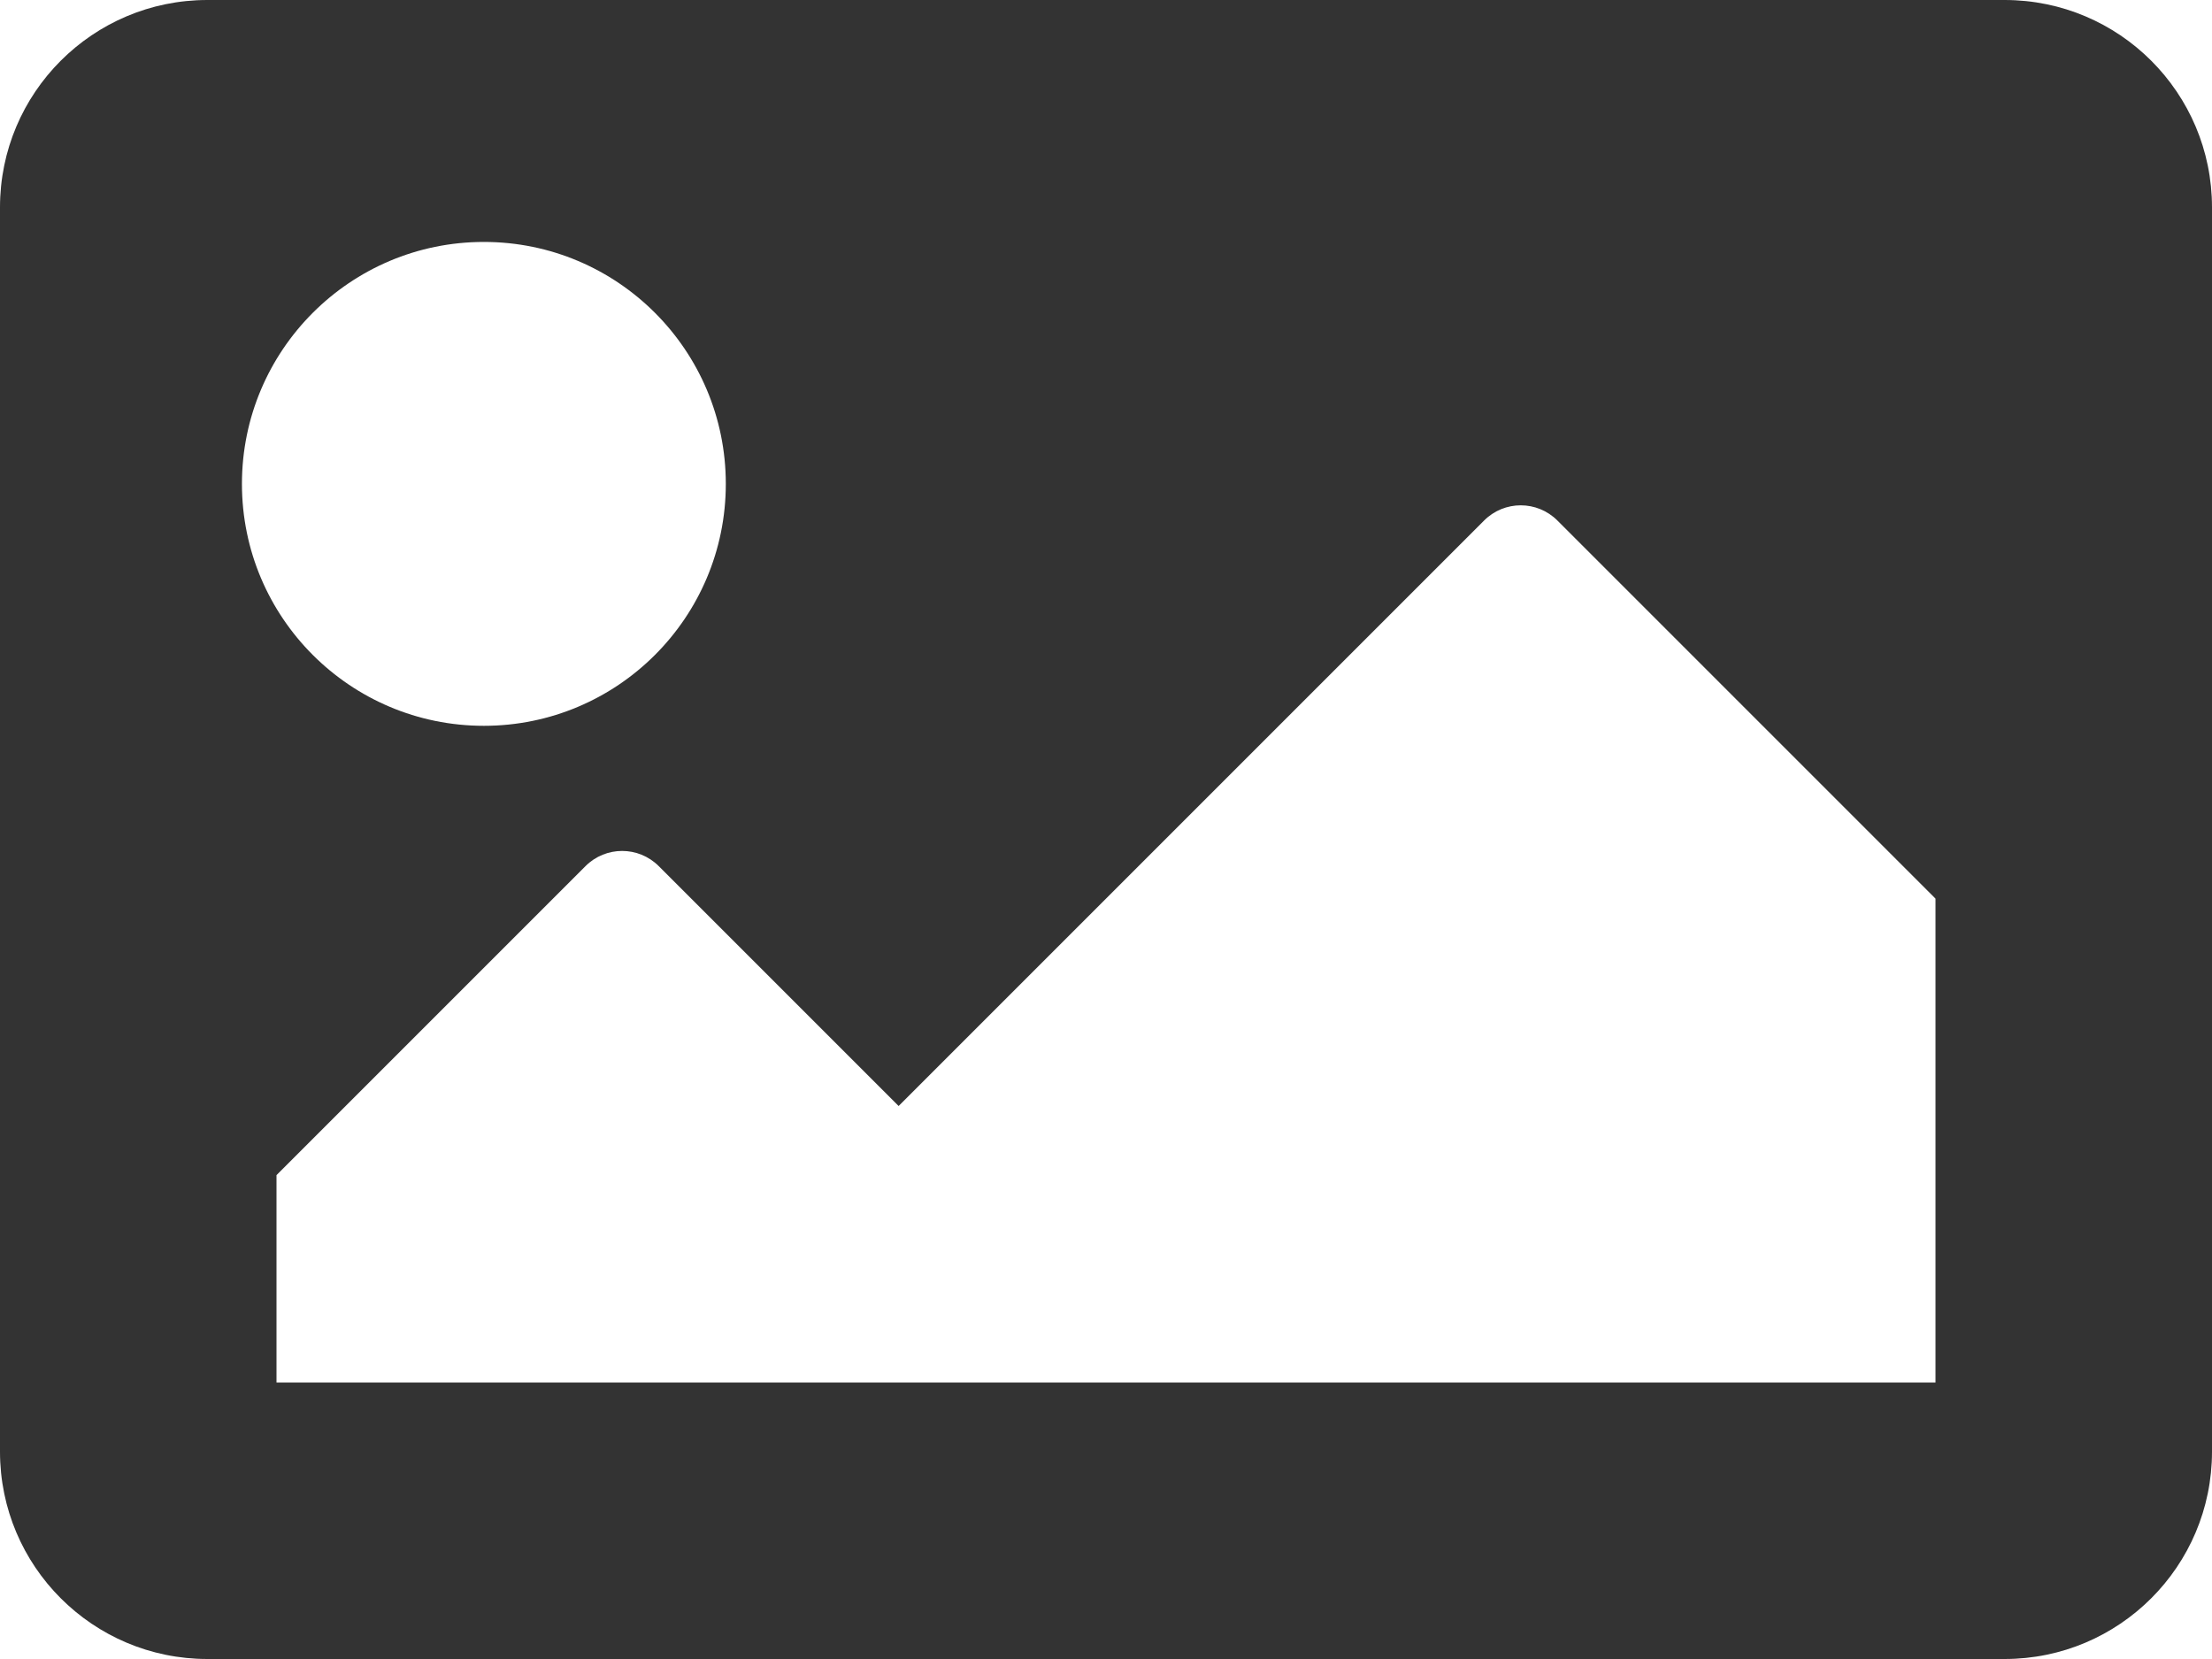
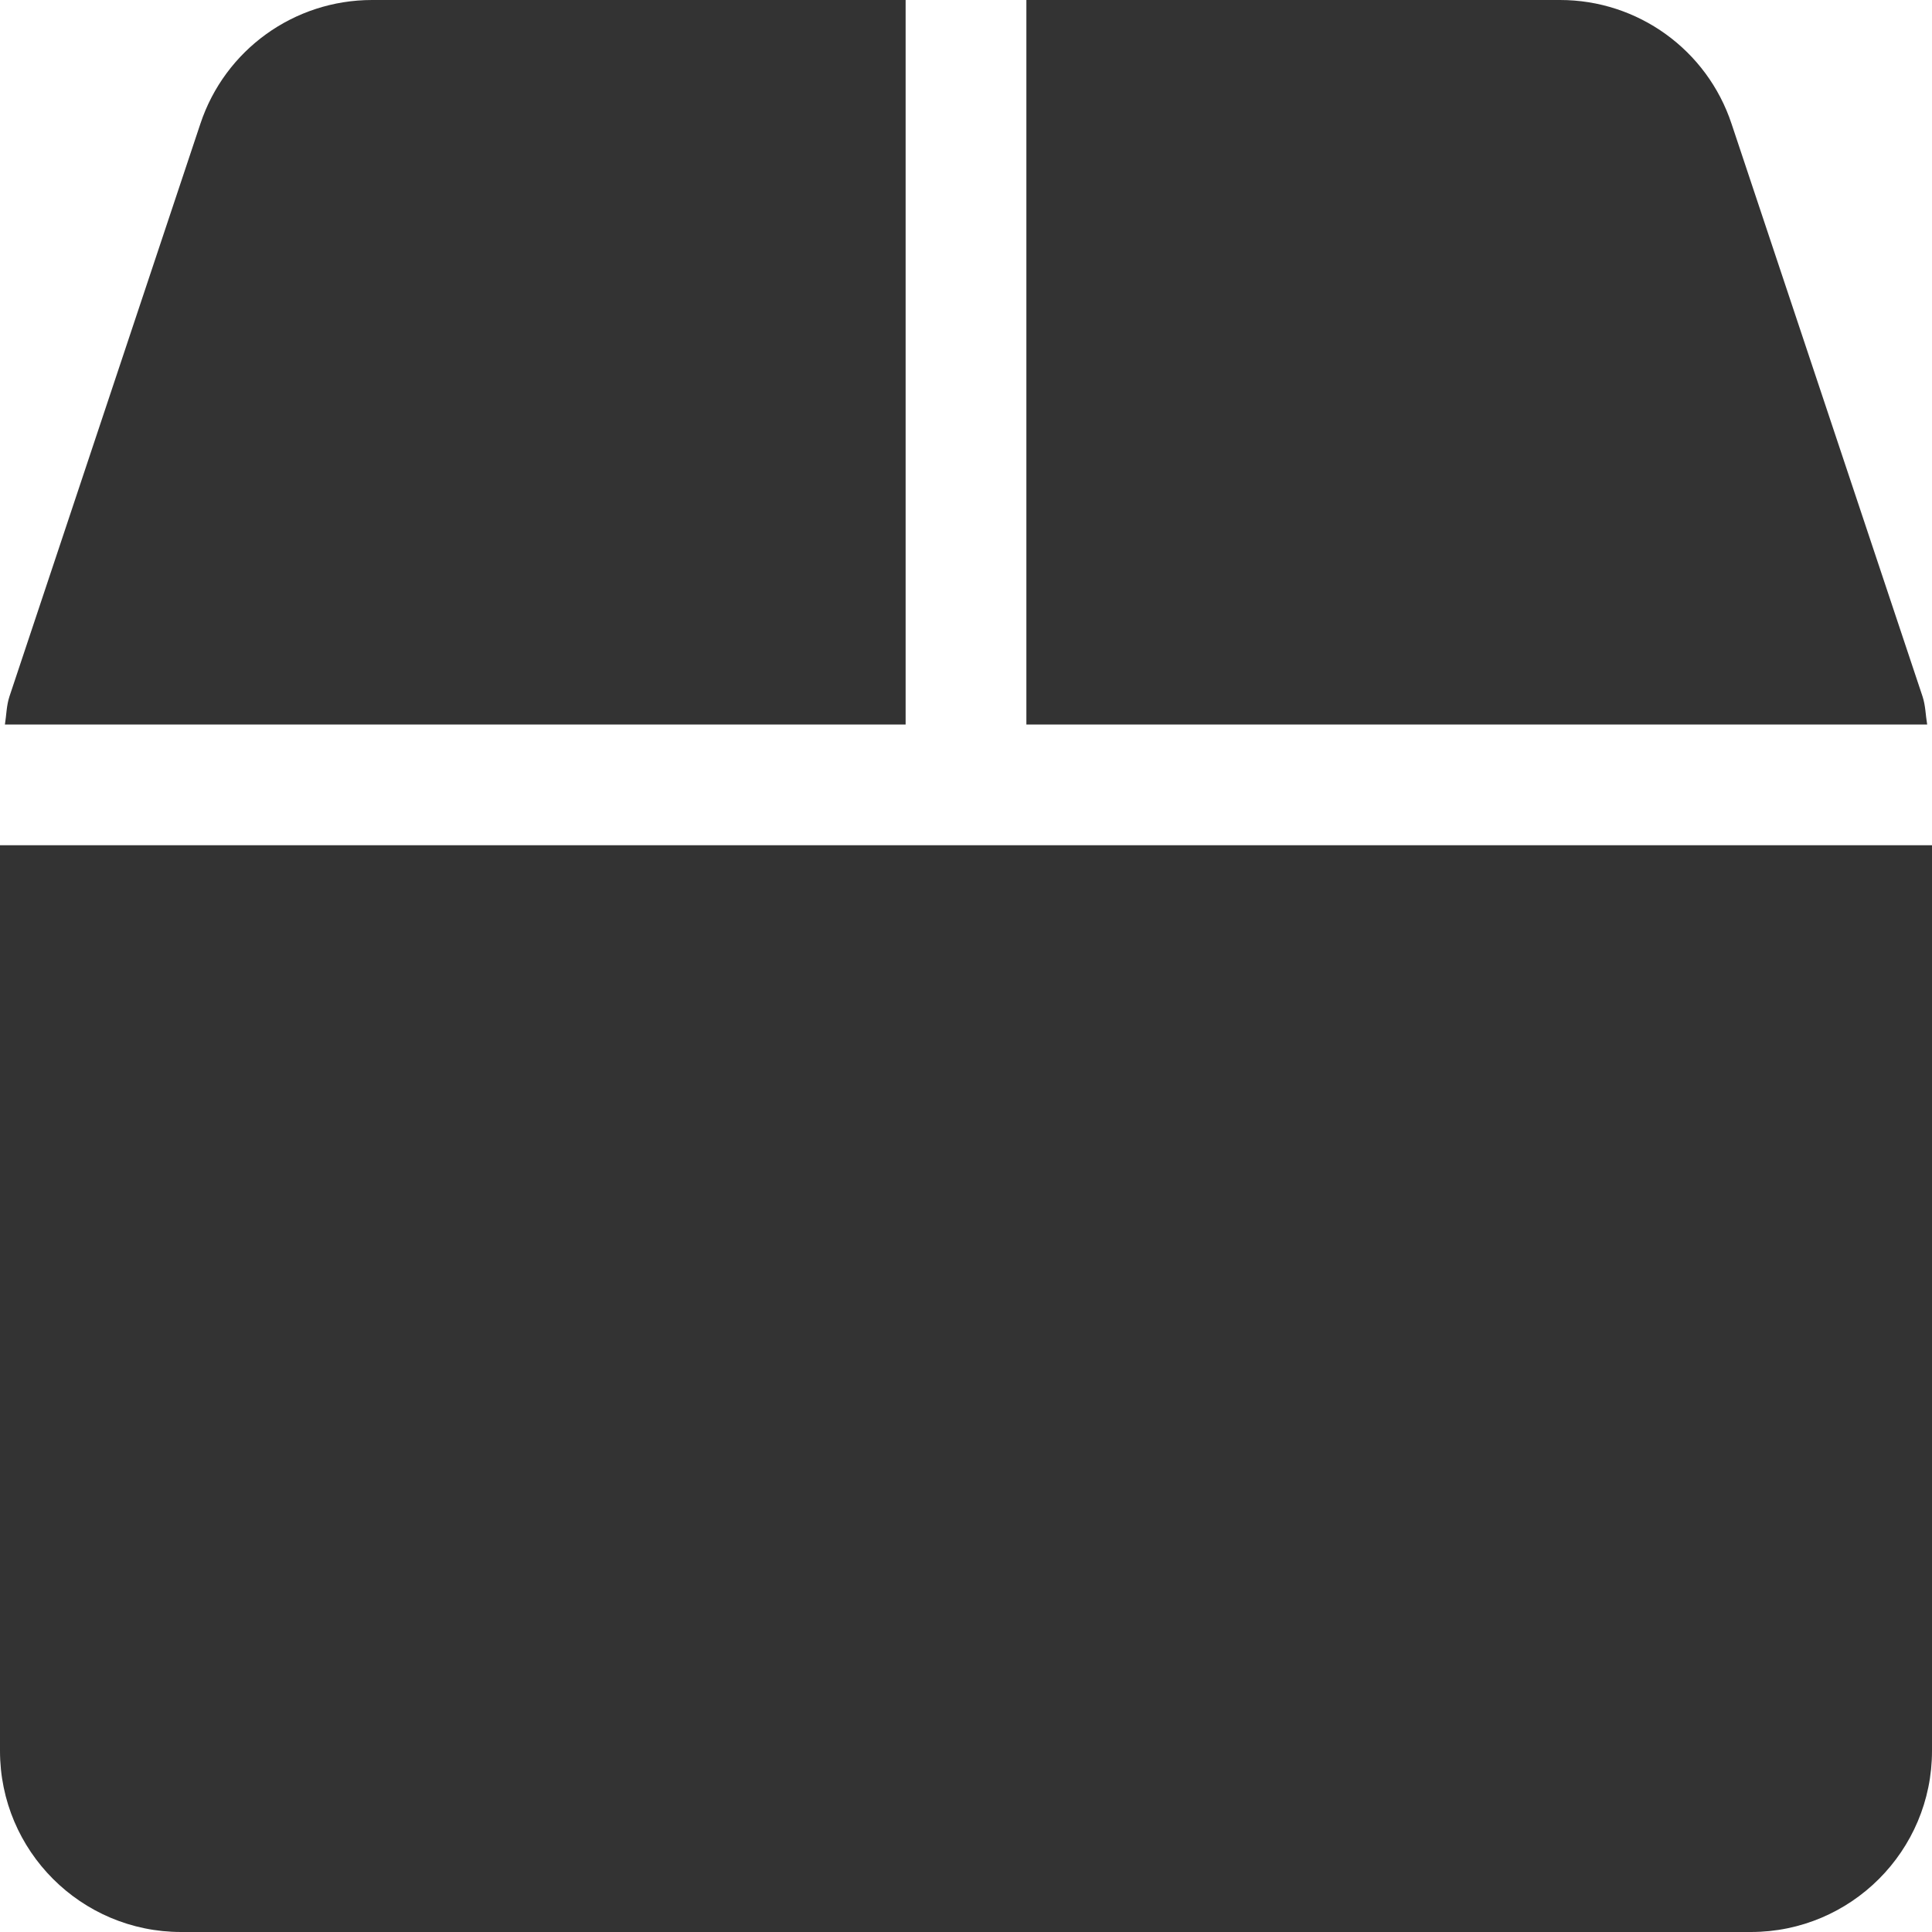
- <svg xmlns="http://www.w3.org/2000/svg" width="32px" height="24px" viewBox="0 0 32 24" version="1.1">
-   <g id="Screen-Panel-/-Adaptivity" stroke="none" stroke-width="1" fill="none" fill-rule="evenodd">
-     <g id="Rule-Editor-Open-Nested" transform="translate(-554, -21)" fill="#333333" fill-rule="nonzero">
-       <path d="M583,45 L557,45 C555.343,45 554,43.657 554,42 L554,24 C554,22.343 555.343,21 557,21 L583,21 C584.657,21 586,22.343 586,24 L586,42 C586,43.657 584.657,45 583,45 Z M561,24.5 C559.067,24.5 557.5,26.067 557.5,28 C557.5,29.933 559.067,31.5 561,31.5 C562.933,31.5 564.5,29.933 564.5,28 C564.5,26.067 562.933,24.5 561,24.5 Z M558,41 L582,41 L582,34 L576.53,28.53 C576.237,28.237 575.763,28.237 575.47,28.53 L567,37 L563.53,33.53 C563.237,33.237 562.763,33.237 562.47,33.53 L558,38 L558,41 Z" id="icon-image" />
-     </g>
-   </g>
+ <svg xmlns="http://www.w3.org/2000/svg" width="24" height="24">
+   <path d="M23.883 8.653L21.51 1.538A2.244 2.244 0 0019.378 0H12.75v9h11.19c-.02-.117-.02-.234-.057-.347zM11.25 0H4.622c-.97 0-1.828.619-2.133 1.538L.117 8.653C.08 8.766.08 8.883.061 9H11.25V0zM0 10.5v11.25A2.25 2.25 0 002.25 24h19.5A2.25 2.25 0 0024 21.75V10.5H0z" fill="#333" fill-rule="nonzero" />
</svg>
